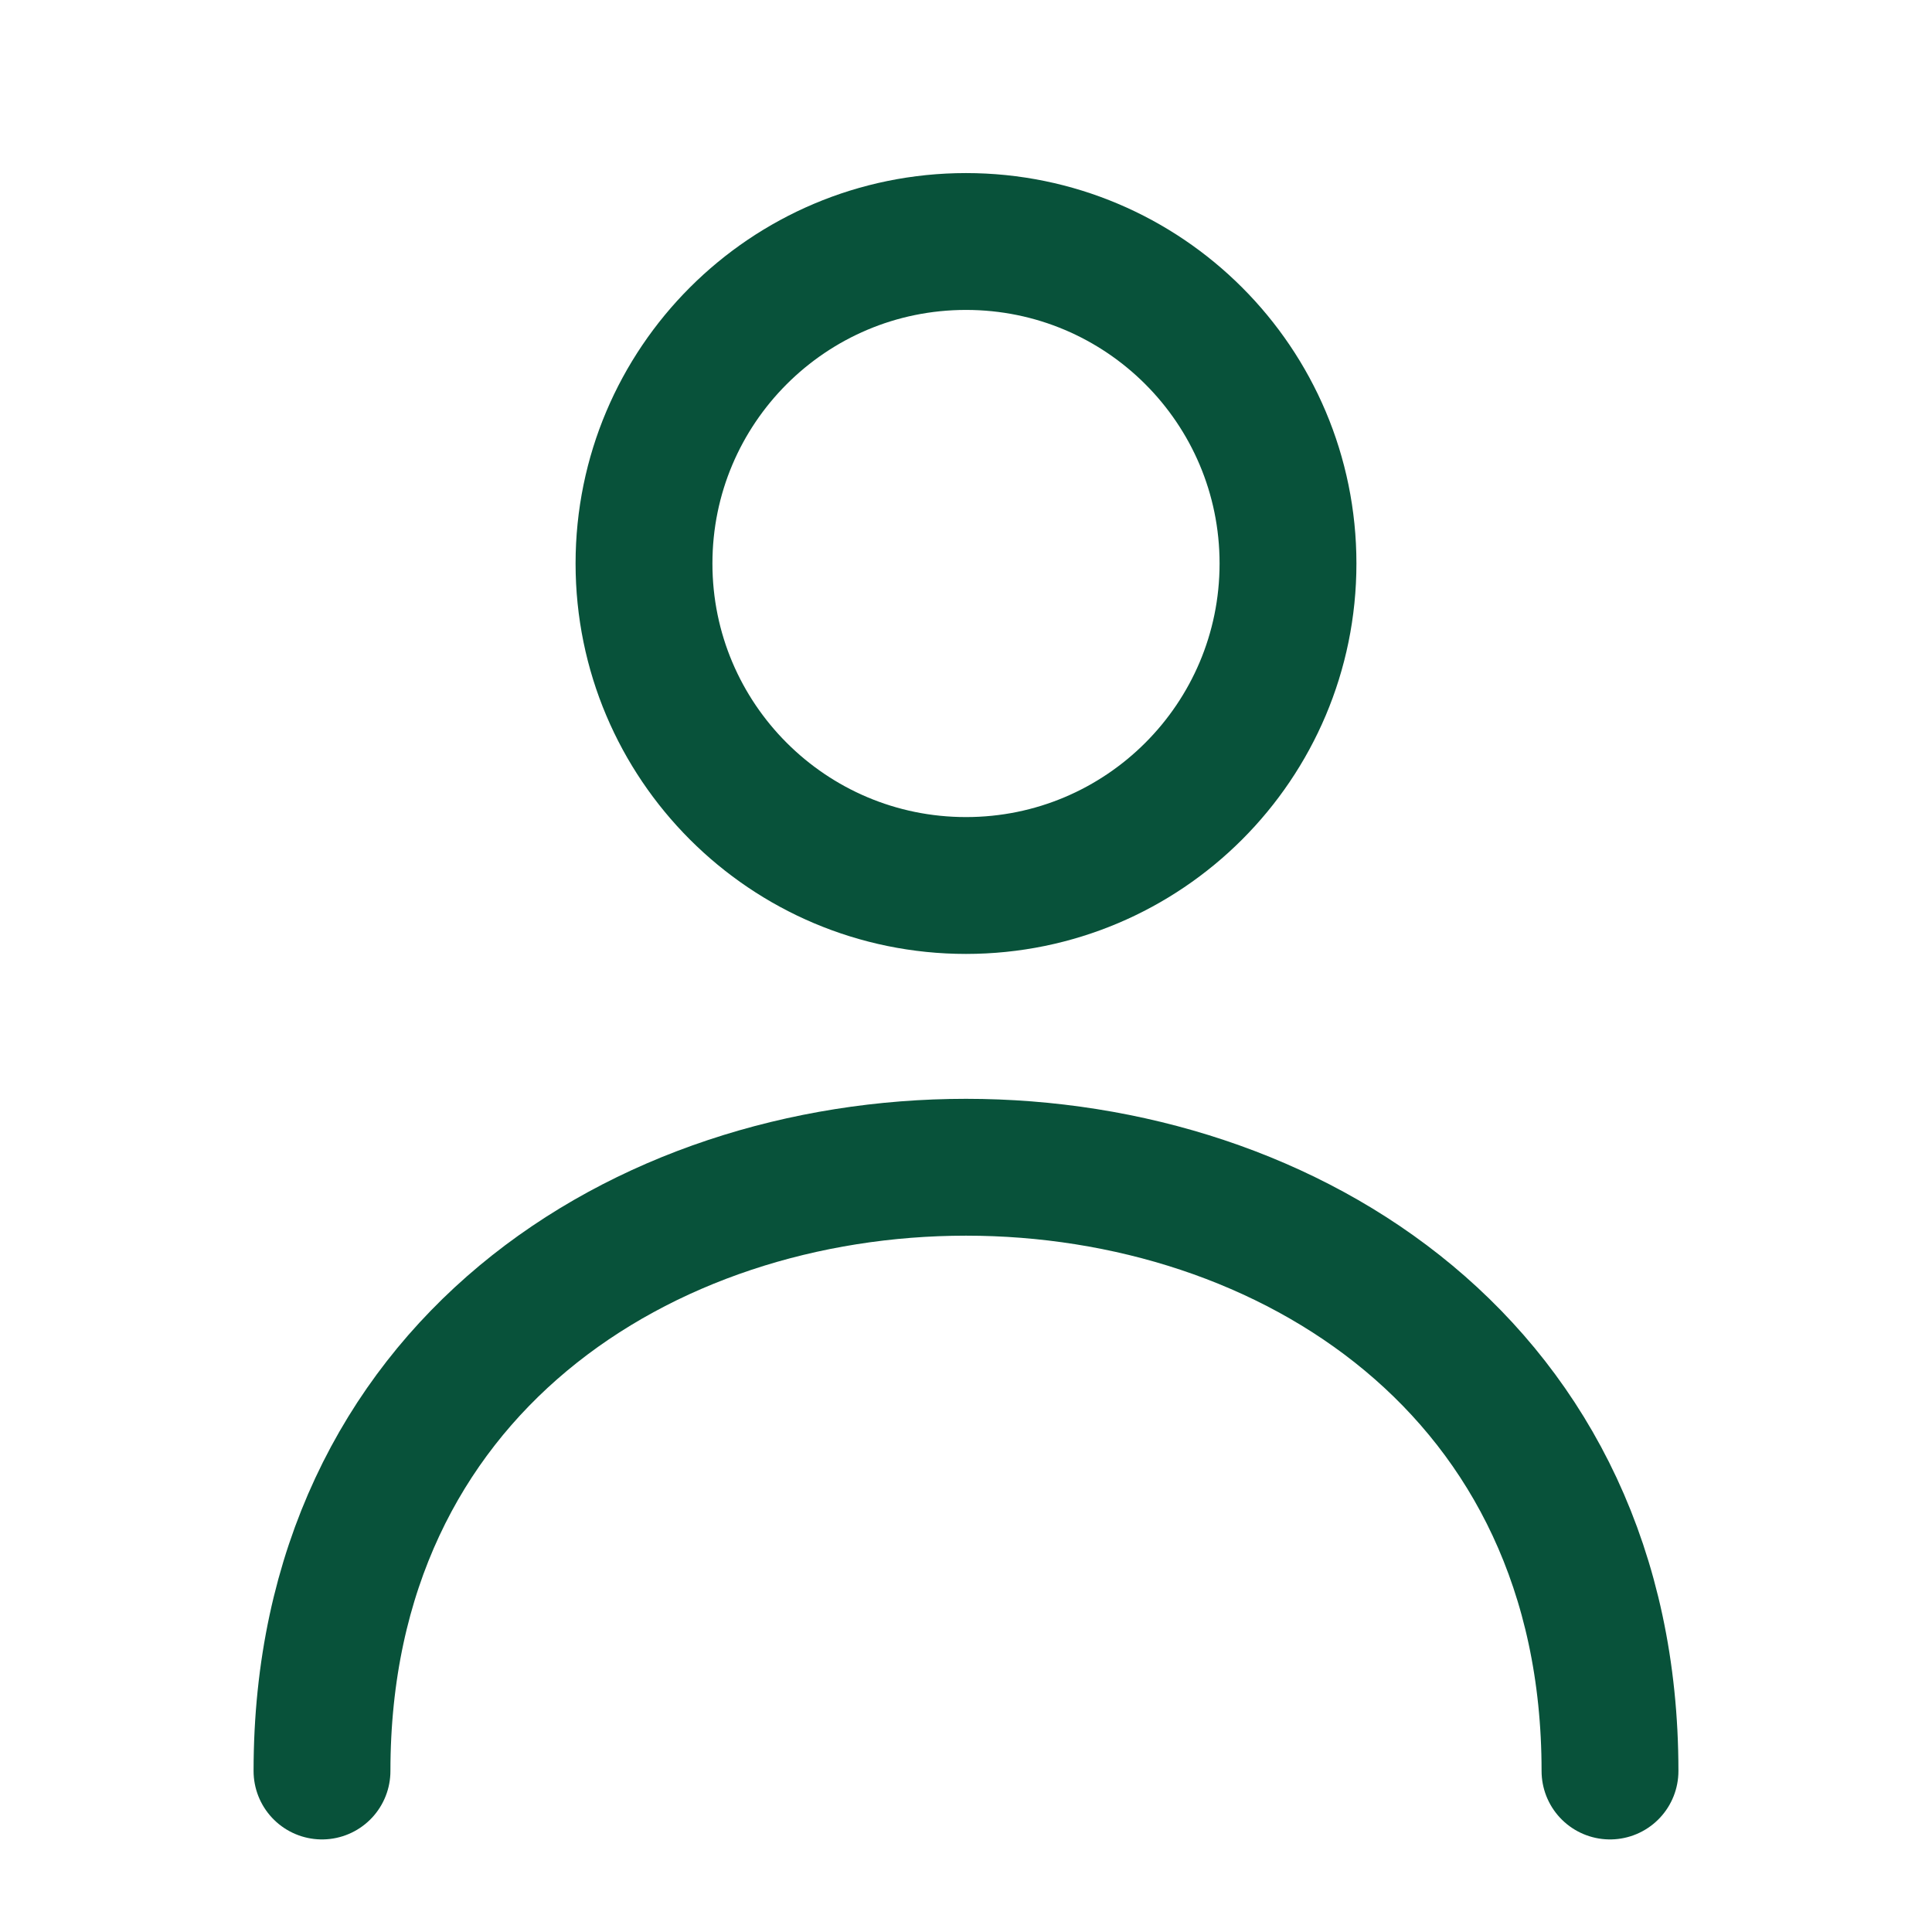
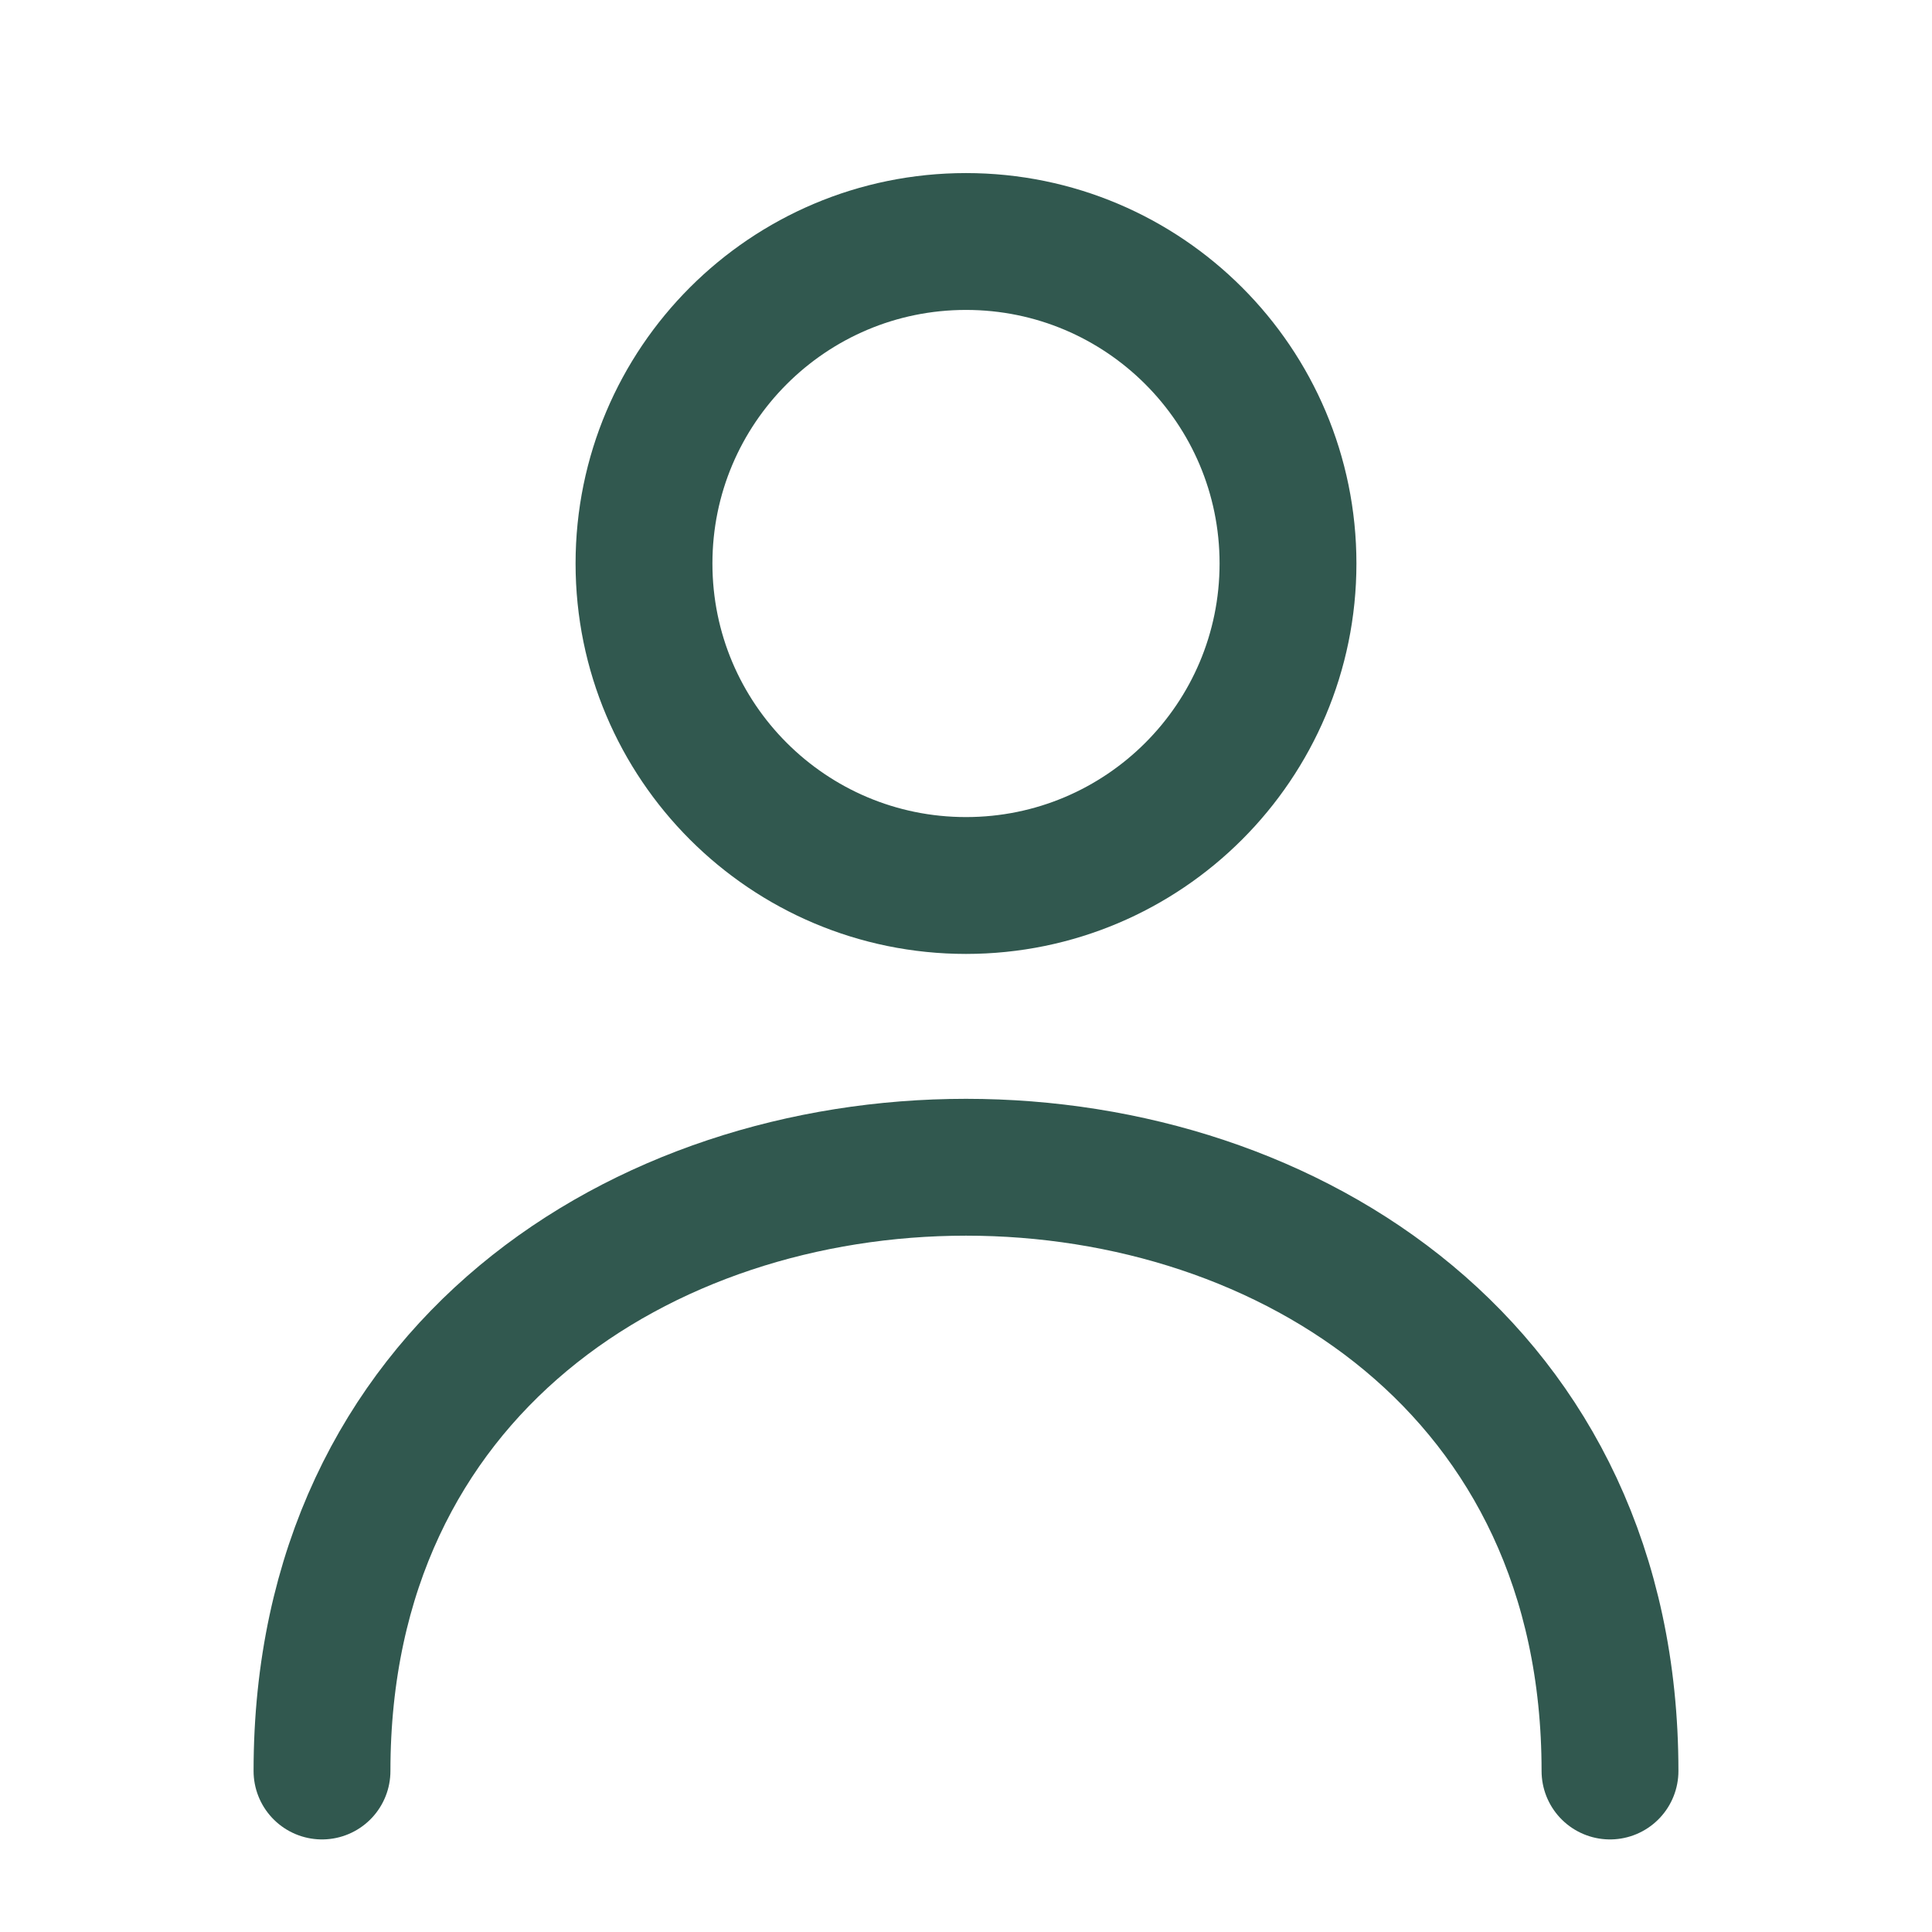
- <svg xmlns="http://www.w3.org/2000/svg" width="24" height="24" viewBox="0 0 24 24" fill="none" stroke="#08523a" stroke-width="1.7" stroke-linecap="round" stroke-linejoin="round">
+ <svg xmlns="http://www.w3.org/2000/svg" width="24" height="24" viewBox="0 0 24 24" fill="none" stroke="#31584f" stroke-width="1.7" stroke-linecap="round" stroke-linejoin="round">
  <circle cx="12" cy="7" r="4" />
  <path d="M4 22c0-10 16-10 16 0" />
</svg>
